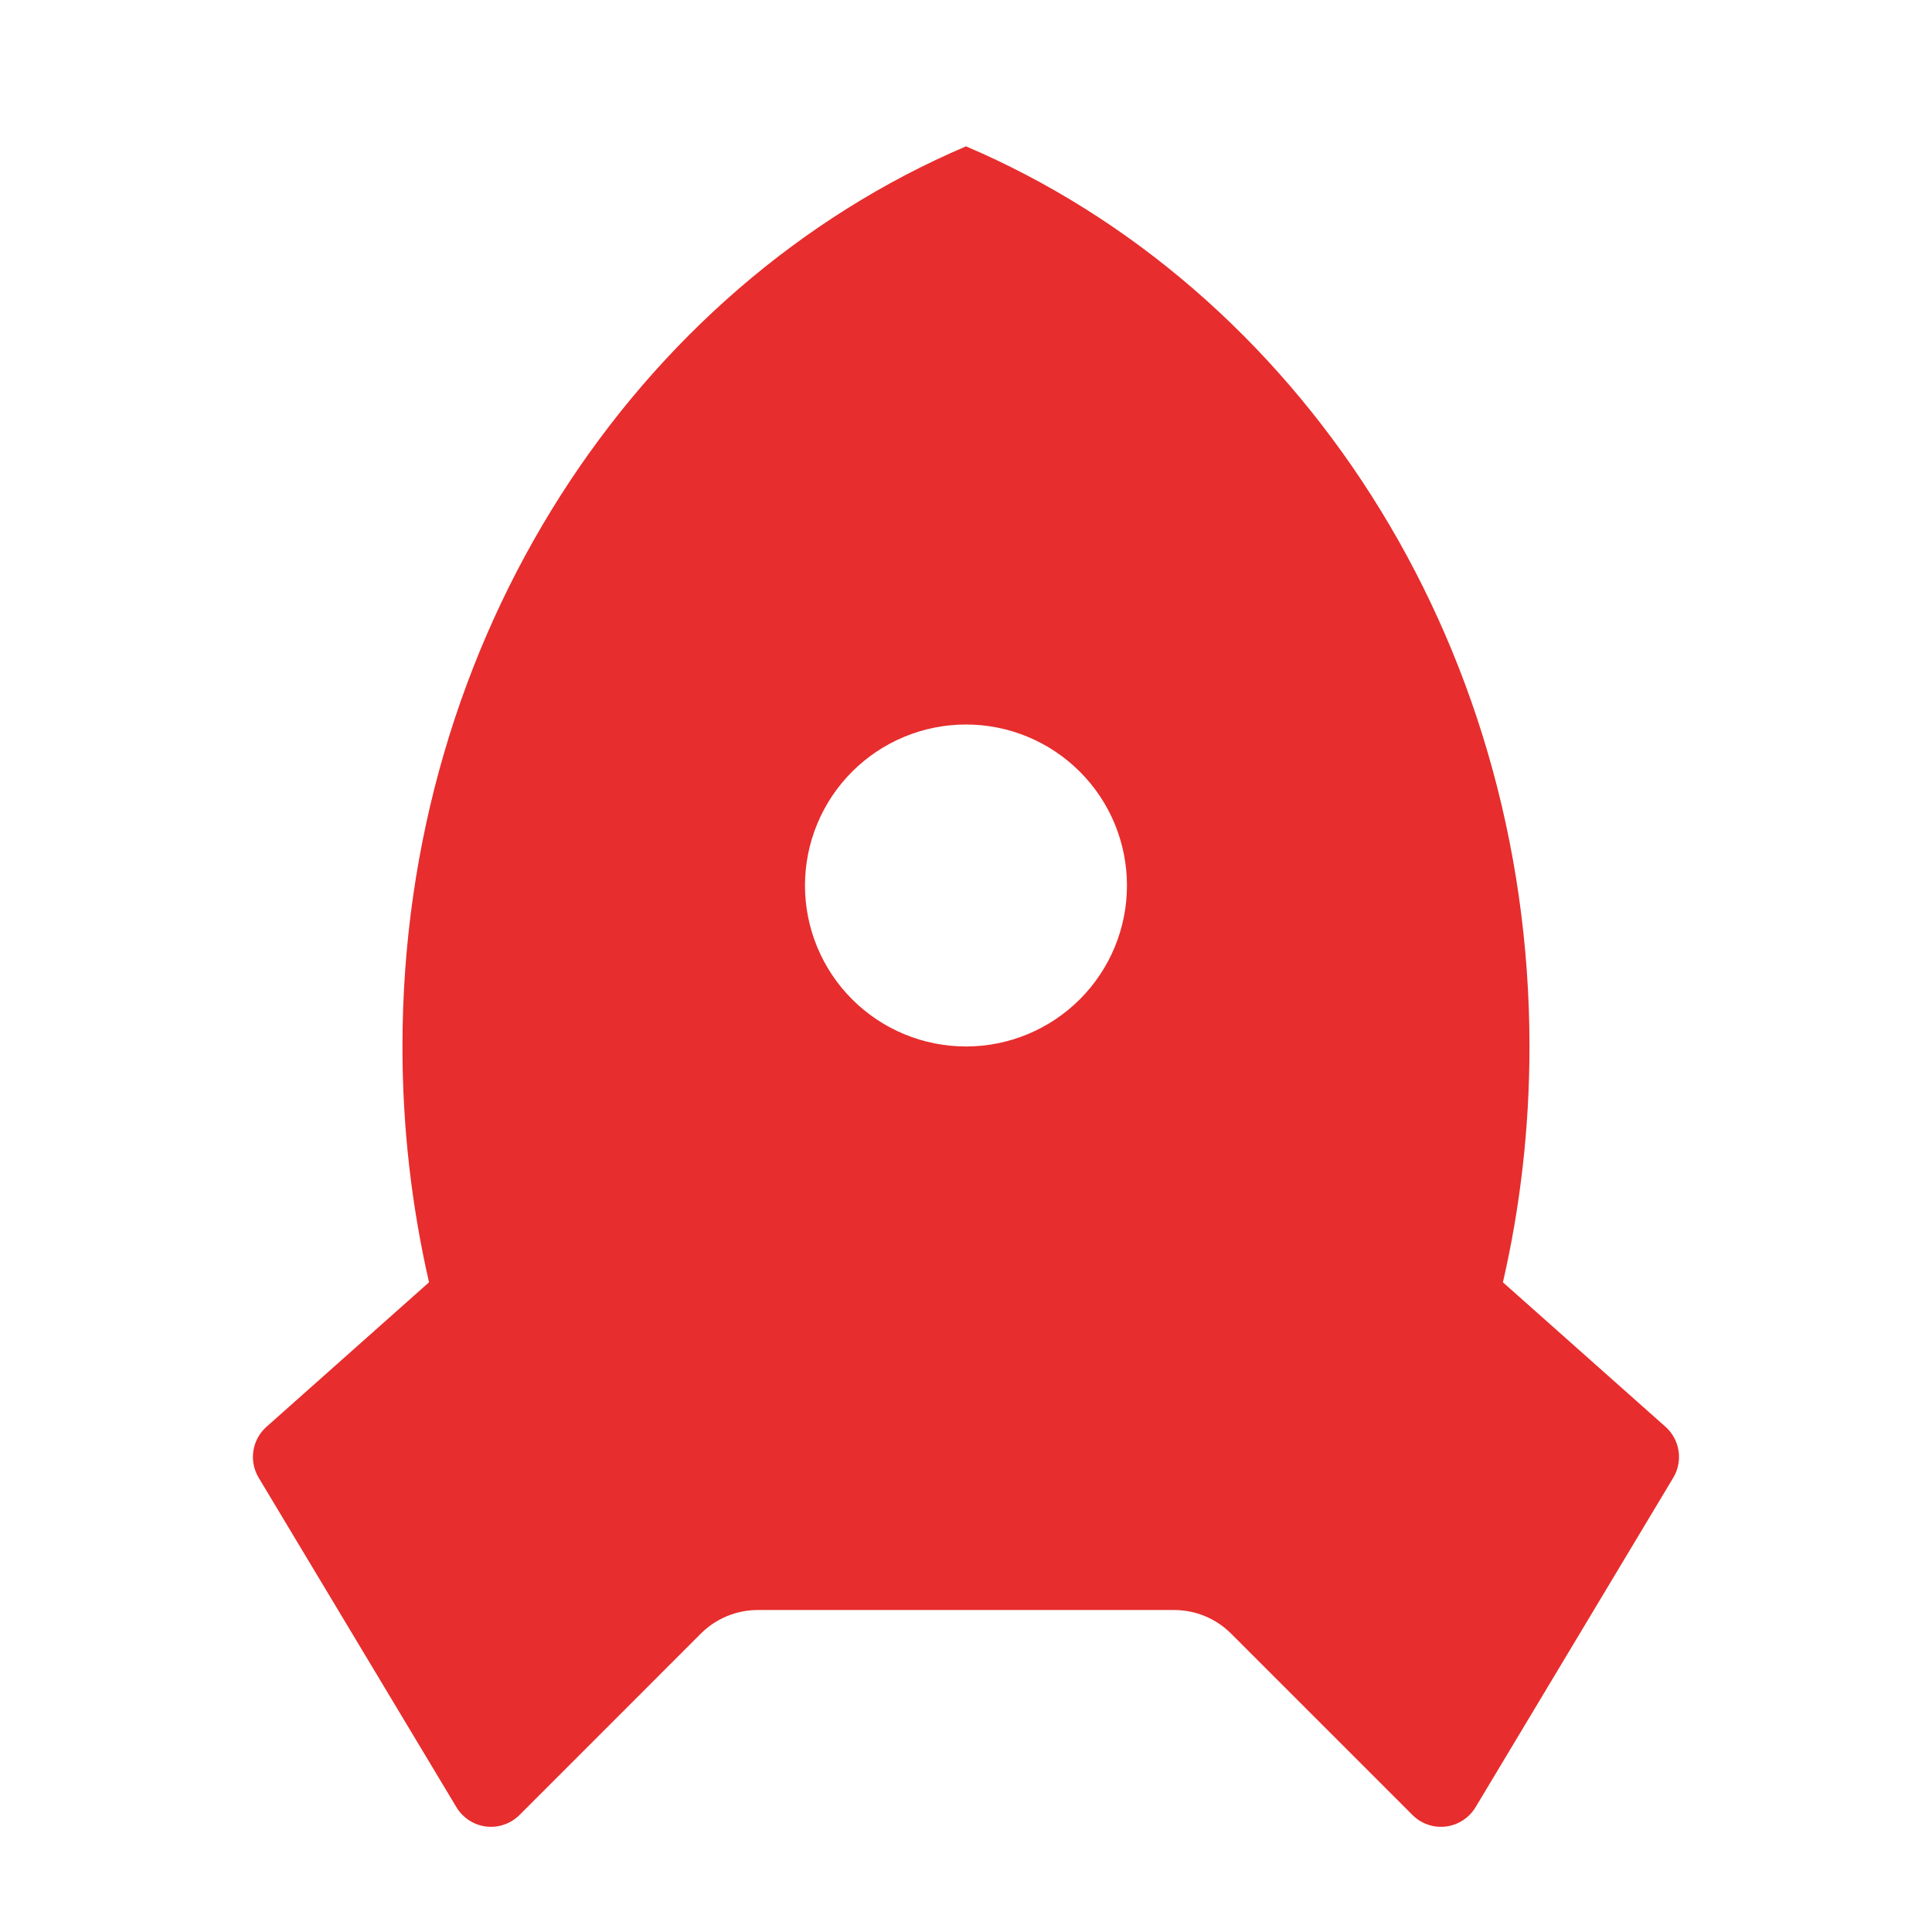
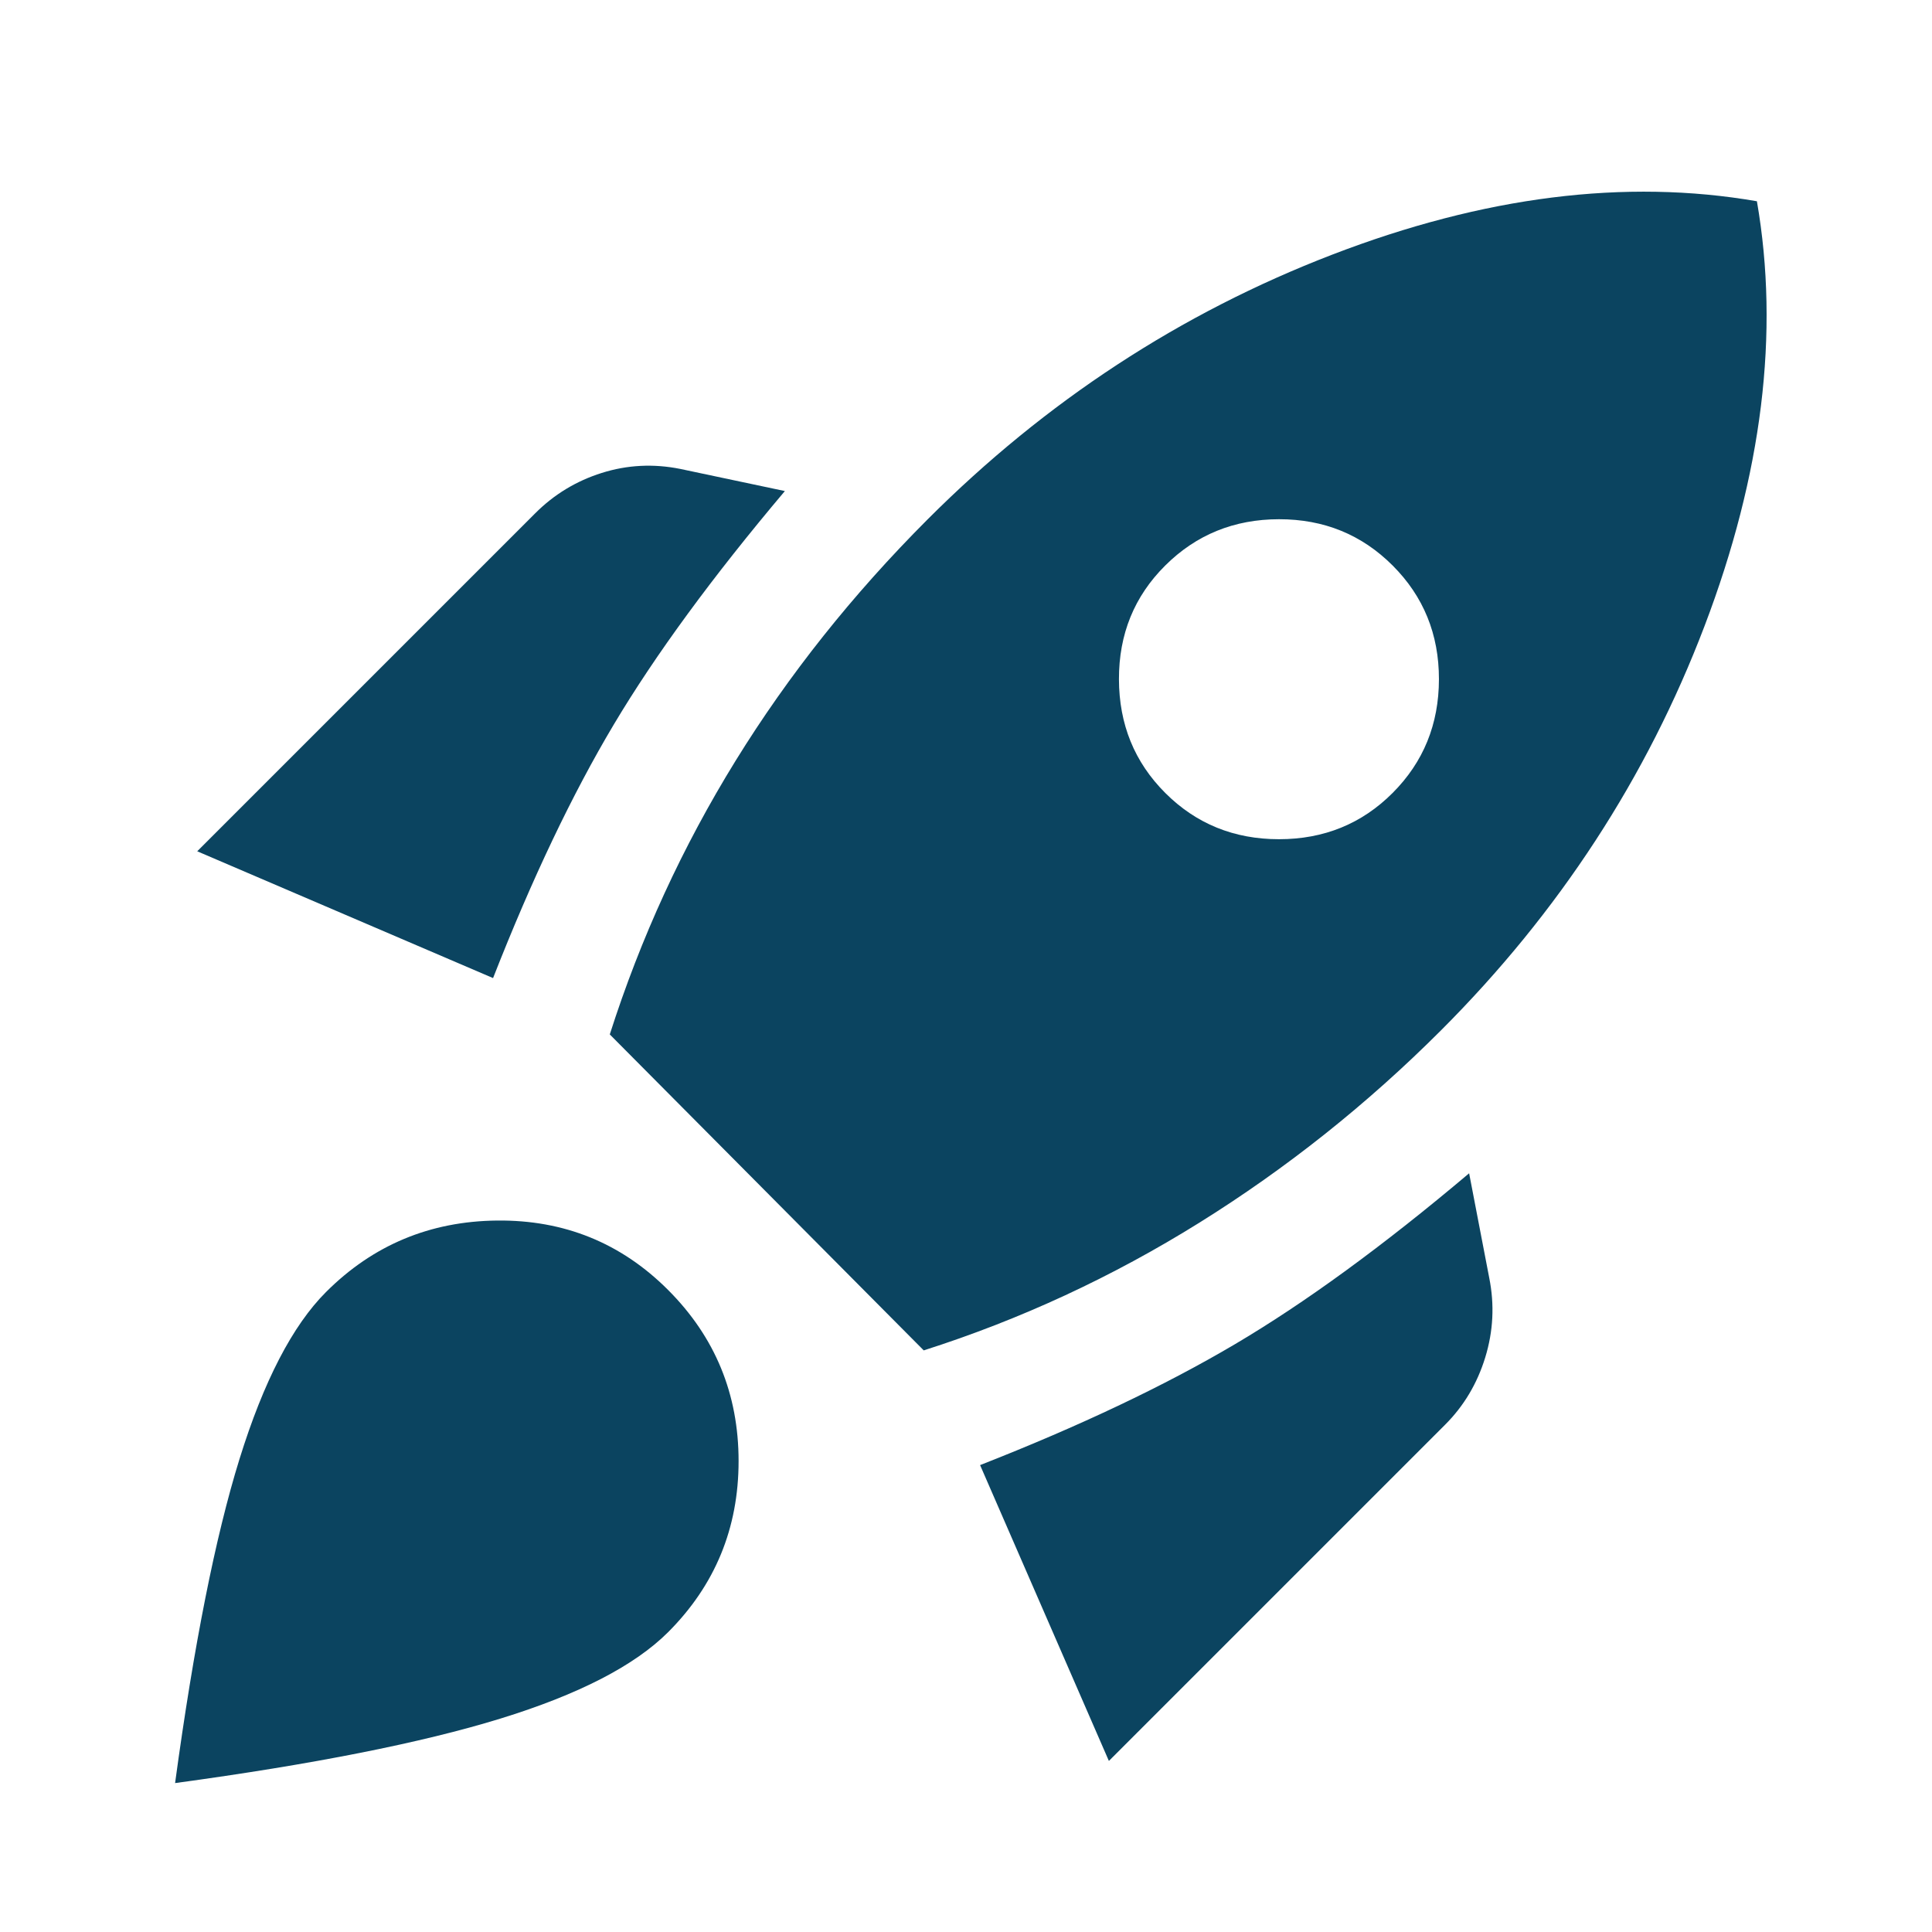
- <svg xmlns="http://www.w3.org/2000/svg" width="32" height="32" viewBox="0 0 32 32" fill="none">
-   <path d="M7.106 21.239C6.813 19.958 6.665 18.648 6.666 17.333C6.666 10.549 10.537 4.752 16 2.424C21.462 4.752 25.333 10.549 25.333 17.333C25.333 18.68 25.181 19.988 24.893 21.239L27.587 23.633C27.702 23.736 27.779 23.877 27.802 24.03C27.826 24.183 27.795 24.34 27.716 24.473L24.439 29.935C24.386 30.021 24.315 30.095 24.23 30.15C24.145 30.205 24.049 30.241 23.948 30.253C23.848 30.265 23.746 30.255 23.65 30.221C23.554 30.189 23.467 30.134 23.396 30.063L20.39 27.057C20.14 26.807 19.801 26.667 19.448 26.667H12.552C12.198 26.667 11.859 26.807 11.609 27.057L8.604 30.063C8.532 30.134 8.445 30.189 8.349 30.221C8.254 30.255 8.152 30.265 8.051 30.253C7.951 30.241 7.854 30.205 7.769 30.15C7.685 30.095 7.613 30.021 7.561 29.935L4.284 24.475C4.204 24.341 4.173 24.184 4.197 24.031C4.22 23.877 4.297 23.736 4.413 23.633L7.106 21.239ZM16 17.333C16.707 17.333 17.385 17.052 17.885 16.552C18.386 16.052 18.666 15.374 18.666 14.667C18.666 13.959 18.386 13.281 17.885 12.781C17.385 12.281 16.707 12 16 12C15.293 12 14.614 12.281 14.114 12.781C13.614 13.281 13.333 13.959 13.333 14.667C13.333 15.374 13.614 16.052 14.114 16.552C14.614 17.052 15.293 17.333 16 17.333Z" fill="#E72D2D" />
+ <svg xmlns="http://www.w3.org/2000/svg" width="128" height="128" viewBox="0 0 24 24">
+   <path fill="#0b4460" d="m2.45 10.575l4.2-4.2q.35-.35.825-.5t.975-.05l1.3.275Q8.4 7.7 7.625 9t-1.5 3.15zm5.125 2.275q.575-1.8 1.563-3.4t2.387-3q2.2-2.2 5.025-3.287t5.275-.663q.425 2.45-.65 5.275T17.9 12.8q-1.375 1.375-3 2.388t-3.425 1.587zm6.9-3q.575.575 1.413.575T17.3 9.85t.575-1.412t-.575-1.413t-1.412-.575t-1.413.575t-.575 1.413t.575 1.412m-.7 12.025l-1.6-3.675q1.85-.725 3.163-1.5t2.912-2.125l.25 1.3q.1.5-.05.988t-.5.837zM4.05 16.05q.875-.875 2.125-.888t2.125.863t.875 2.125t-.875 2.125q-.625.625-2.087 1.075t-4.038.8q.35-2.575.8-4.025T4.05 16.05" />
</svg>
